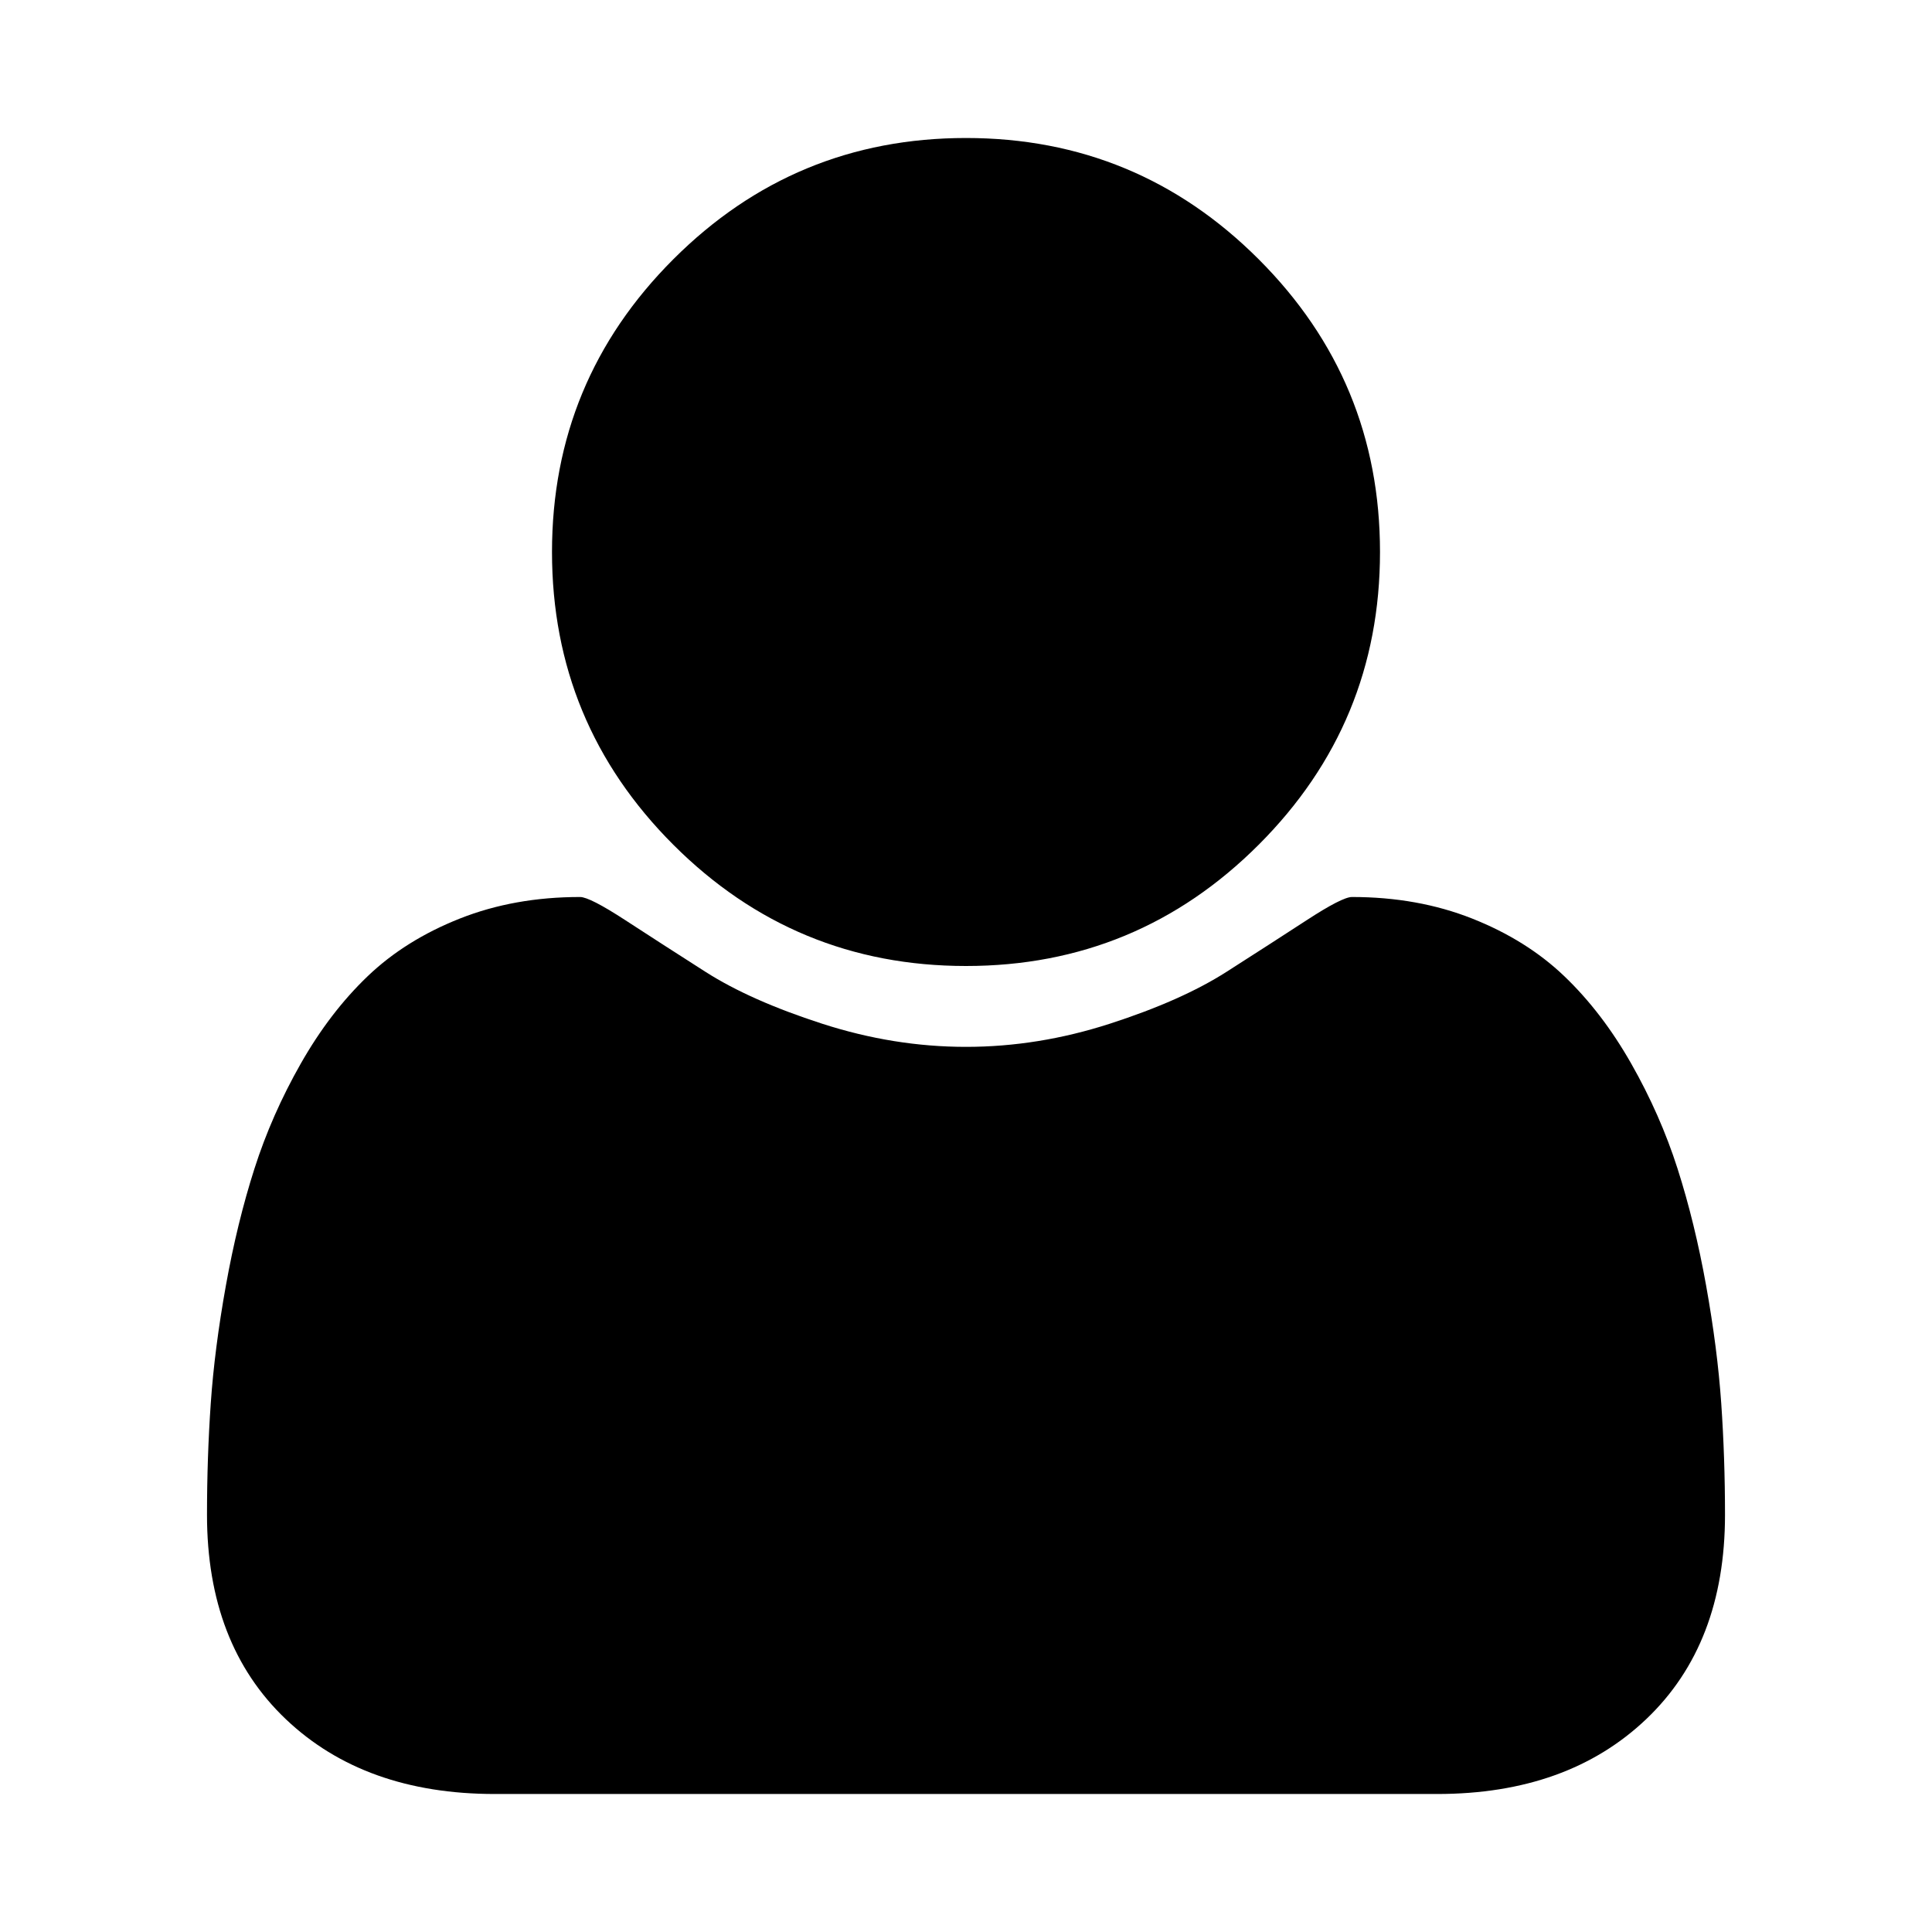
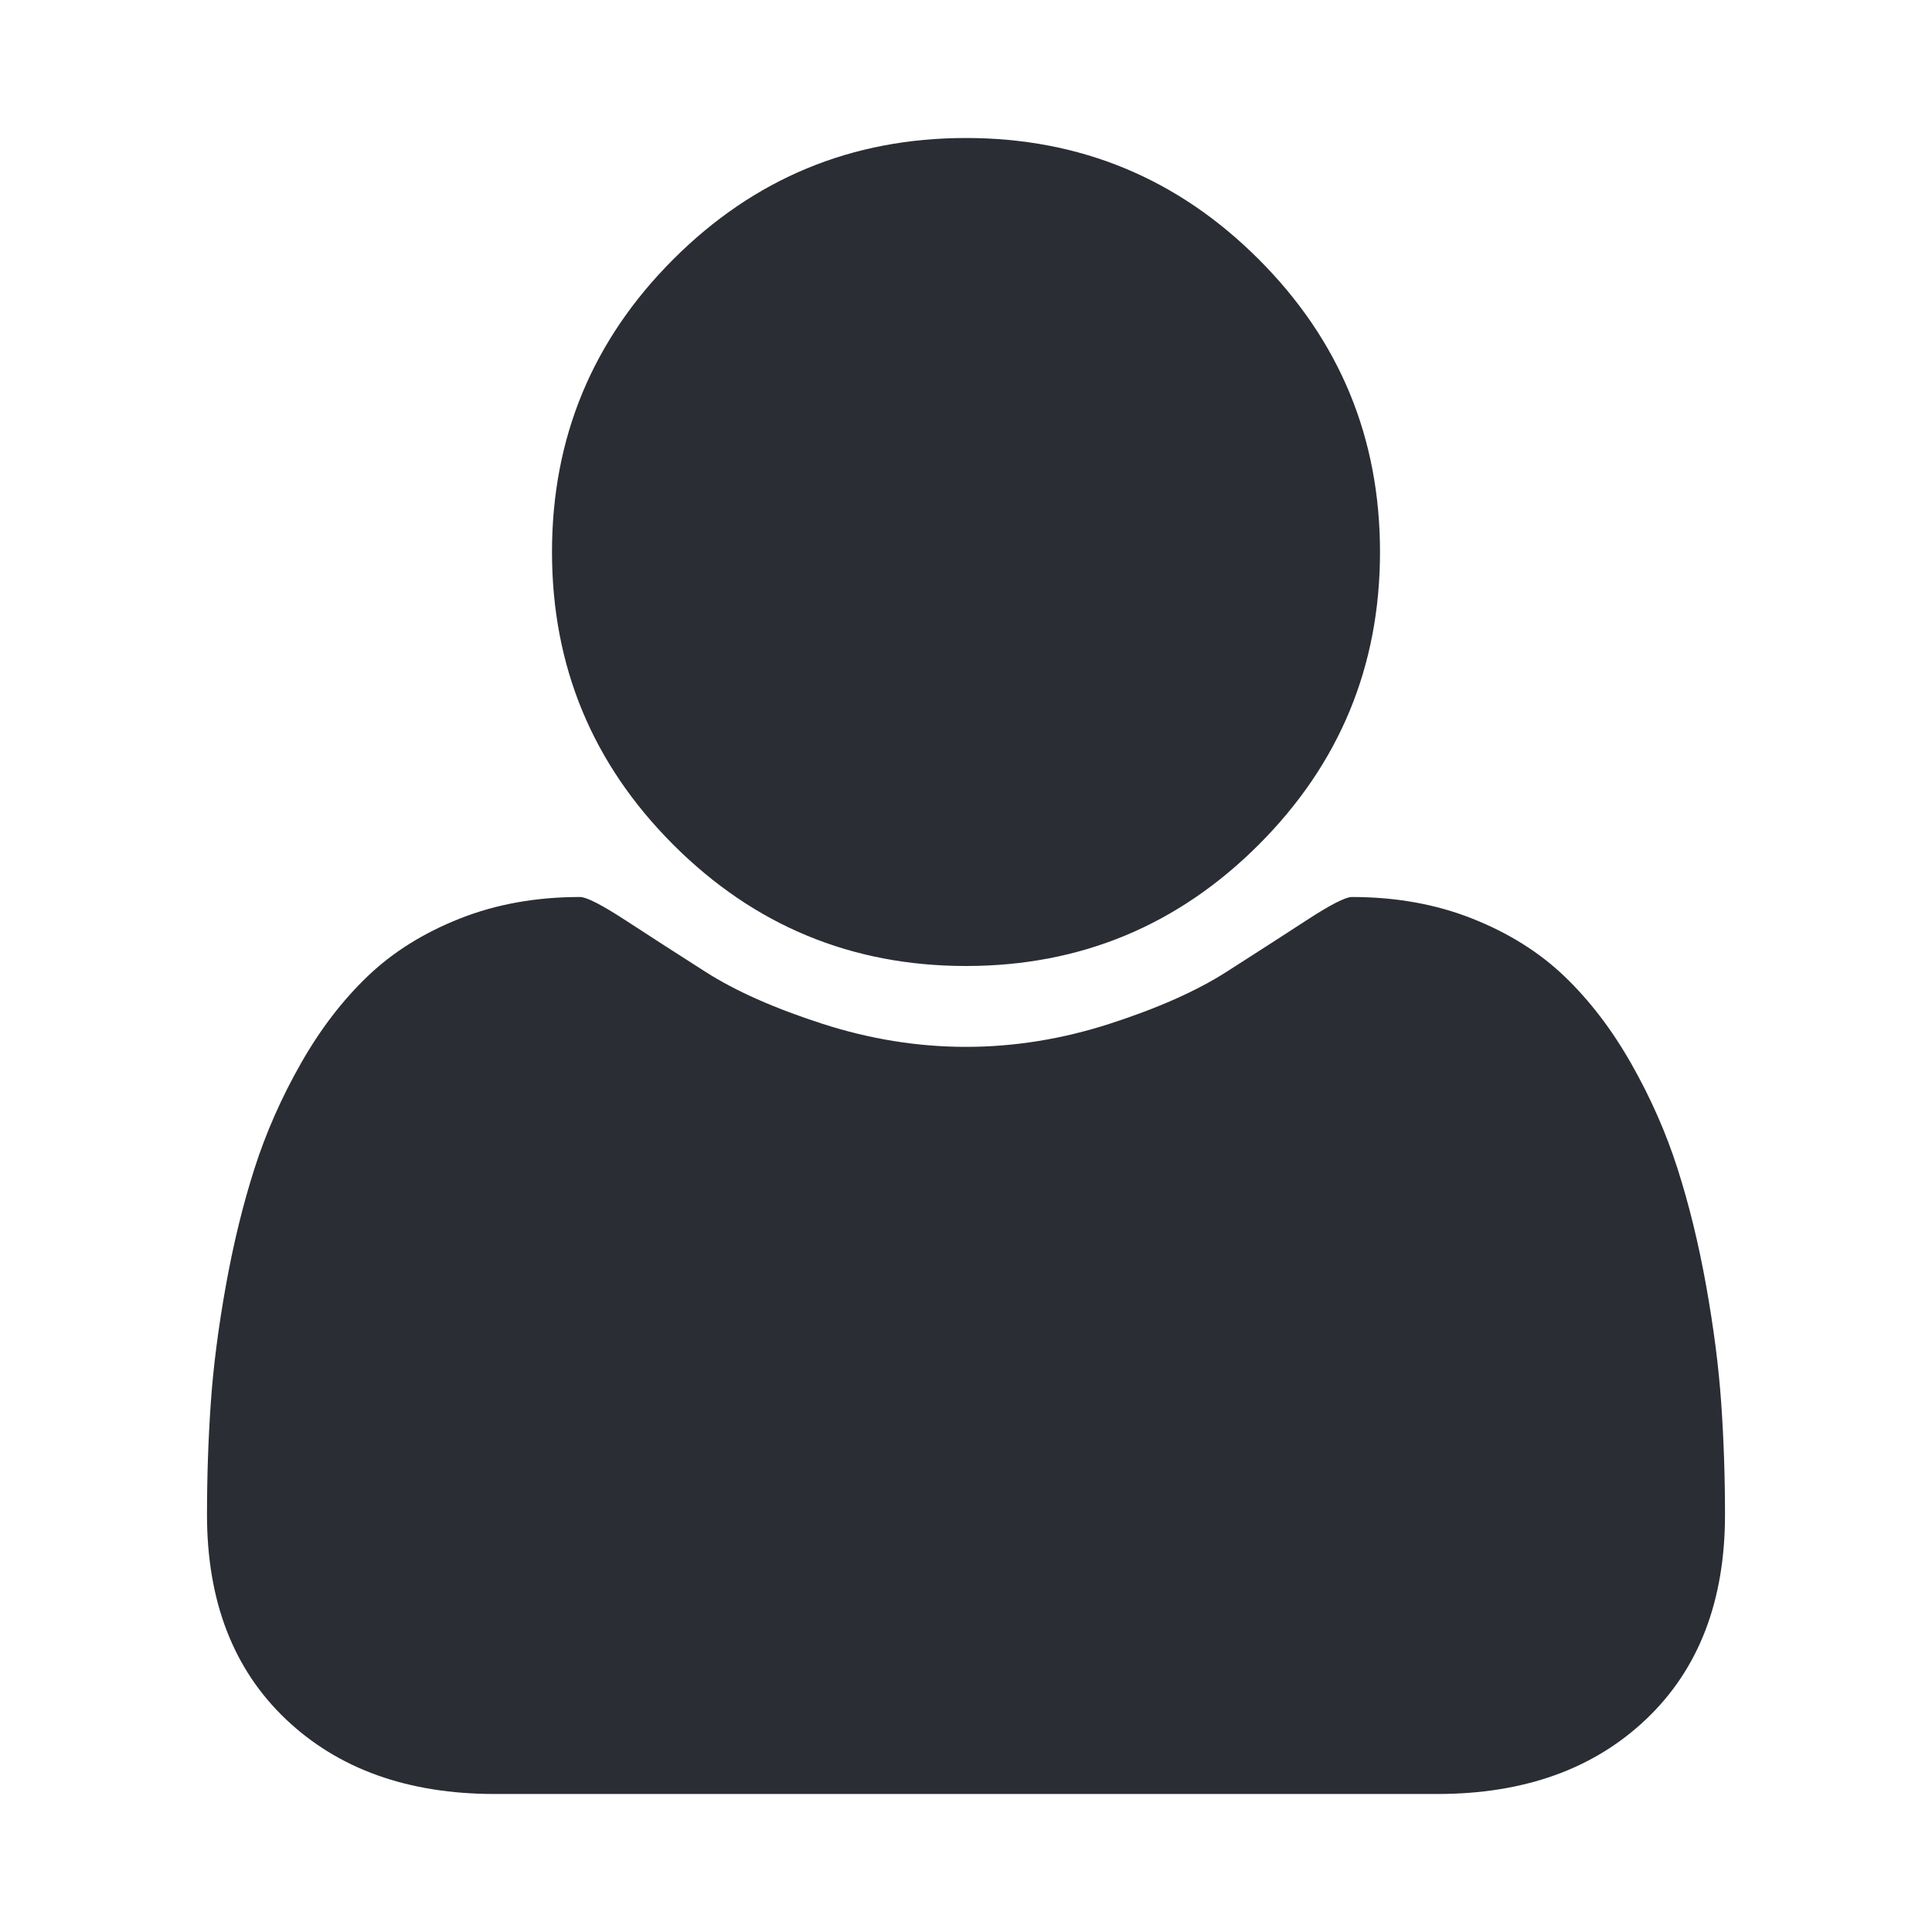
- <svg xmlns="http://www.w3.org/2000/svg" height="1792" viewBox="0 0 1792 1792" width="1792">
-   <path d="M1600 1405q0 120-73 189.5t-194 69.5h-874q-121 0-194-69.5t-73-189.5q0-53 3.5-103.5t14-109 26.5-108.5 43-97.5 62-81 85.5-53.5 111.5-20q9 0 42 21.5t74.5 48 108 48 133.5 21.5 133.5-21.5 108-48 74.5-48 42-21.5q61 0 111.5 20t85.5 53.5 62 81 43 97.5 26.5 108.5 14 109 3.5 103.5zm-320-893q0 159-112.5 271.5t-271.5 112.5-271.5-112.5-112.5-271.5 112.5-271.5 271.5-112.5 271.5 112.5 112.5 271.5z" />
+ <svg xmlns="http://www.w3.org/2000/svg" version="1.1" id="svg4702" width="1792" viewBox="0 0 1792 1792" height="1792">
+   <defs id="defs4708" />
+   <path style="fill:#2a2d33;fill-opacity:1" id="path4704" d="M1600 1405q0 120-73 189.5t-194 69.5h-874q-121 0-194-69.5t-73-189.5q0-53 3.5-103.5t14-109 26.5-108.5 43-97.5 62-81 85.5-53.5 111.5-20q9 0 42 21.5t74.5 48 108 48 133.5 21.5 133.5-21.5 108-48 74.5-48 42-21.5q61 0 111.5 20t85.5 53.5 62 81 43 97.5 26.5 108.5 14 109 3.5 103.5zm-320-893q0 159-112.5 271.5t-271.5 112.5-271.5-112.5-112.5-271.5 112.5-271.5 271.5-112.5 271.5 112.5 112.5 271.5z" />
</svg>
